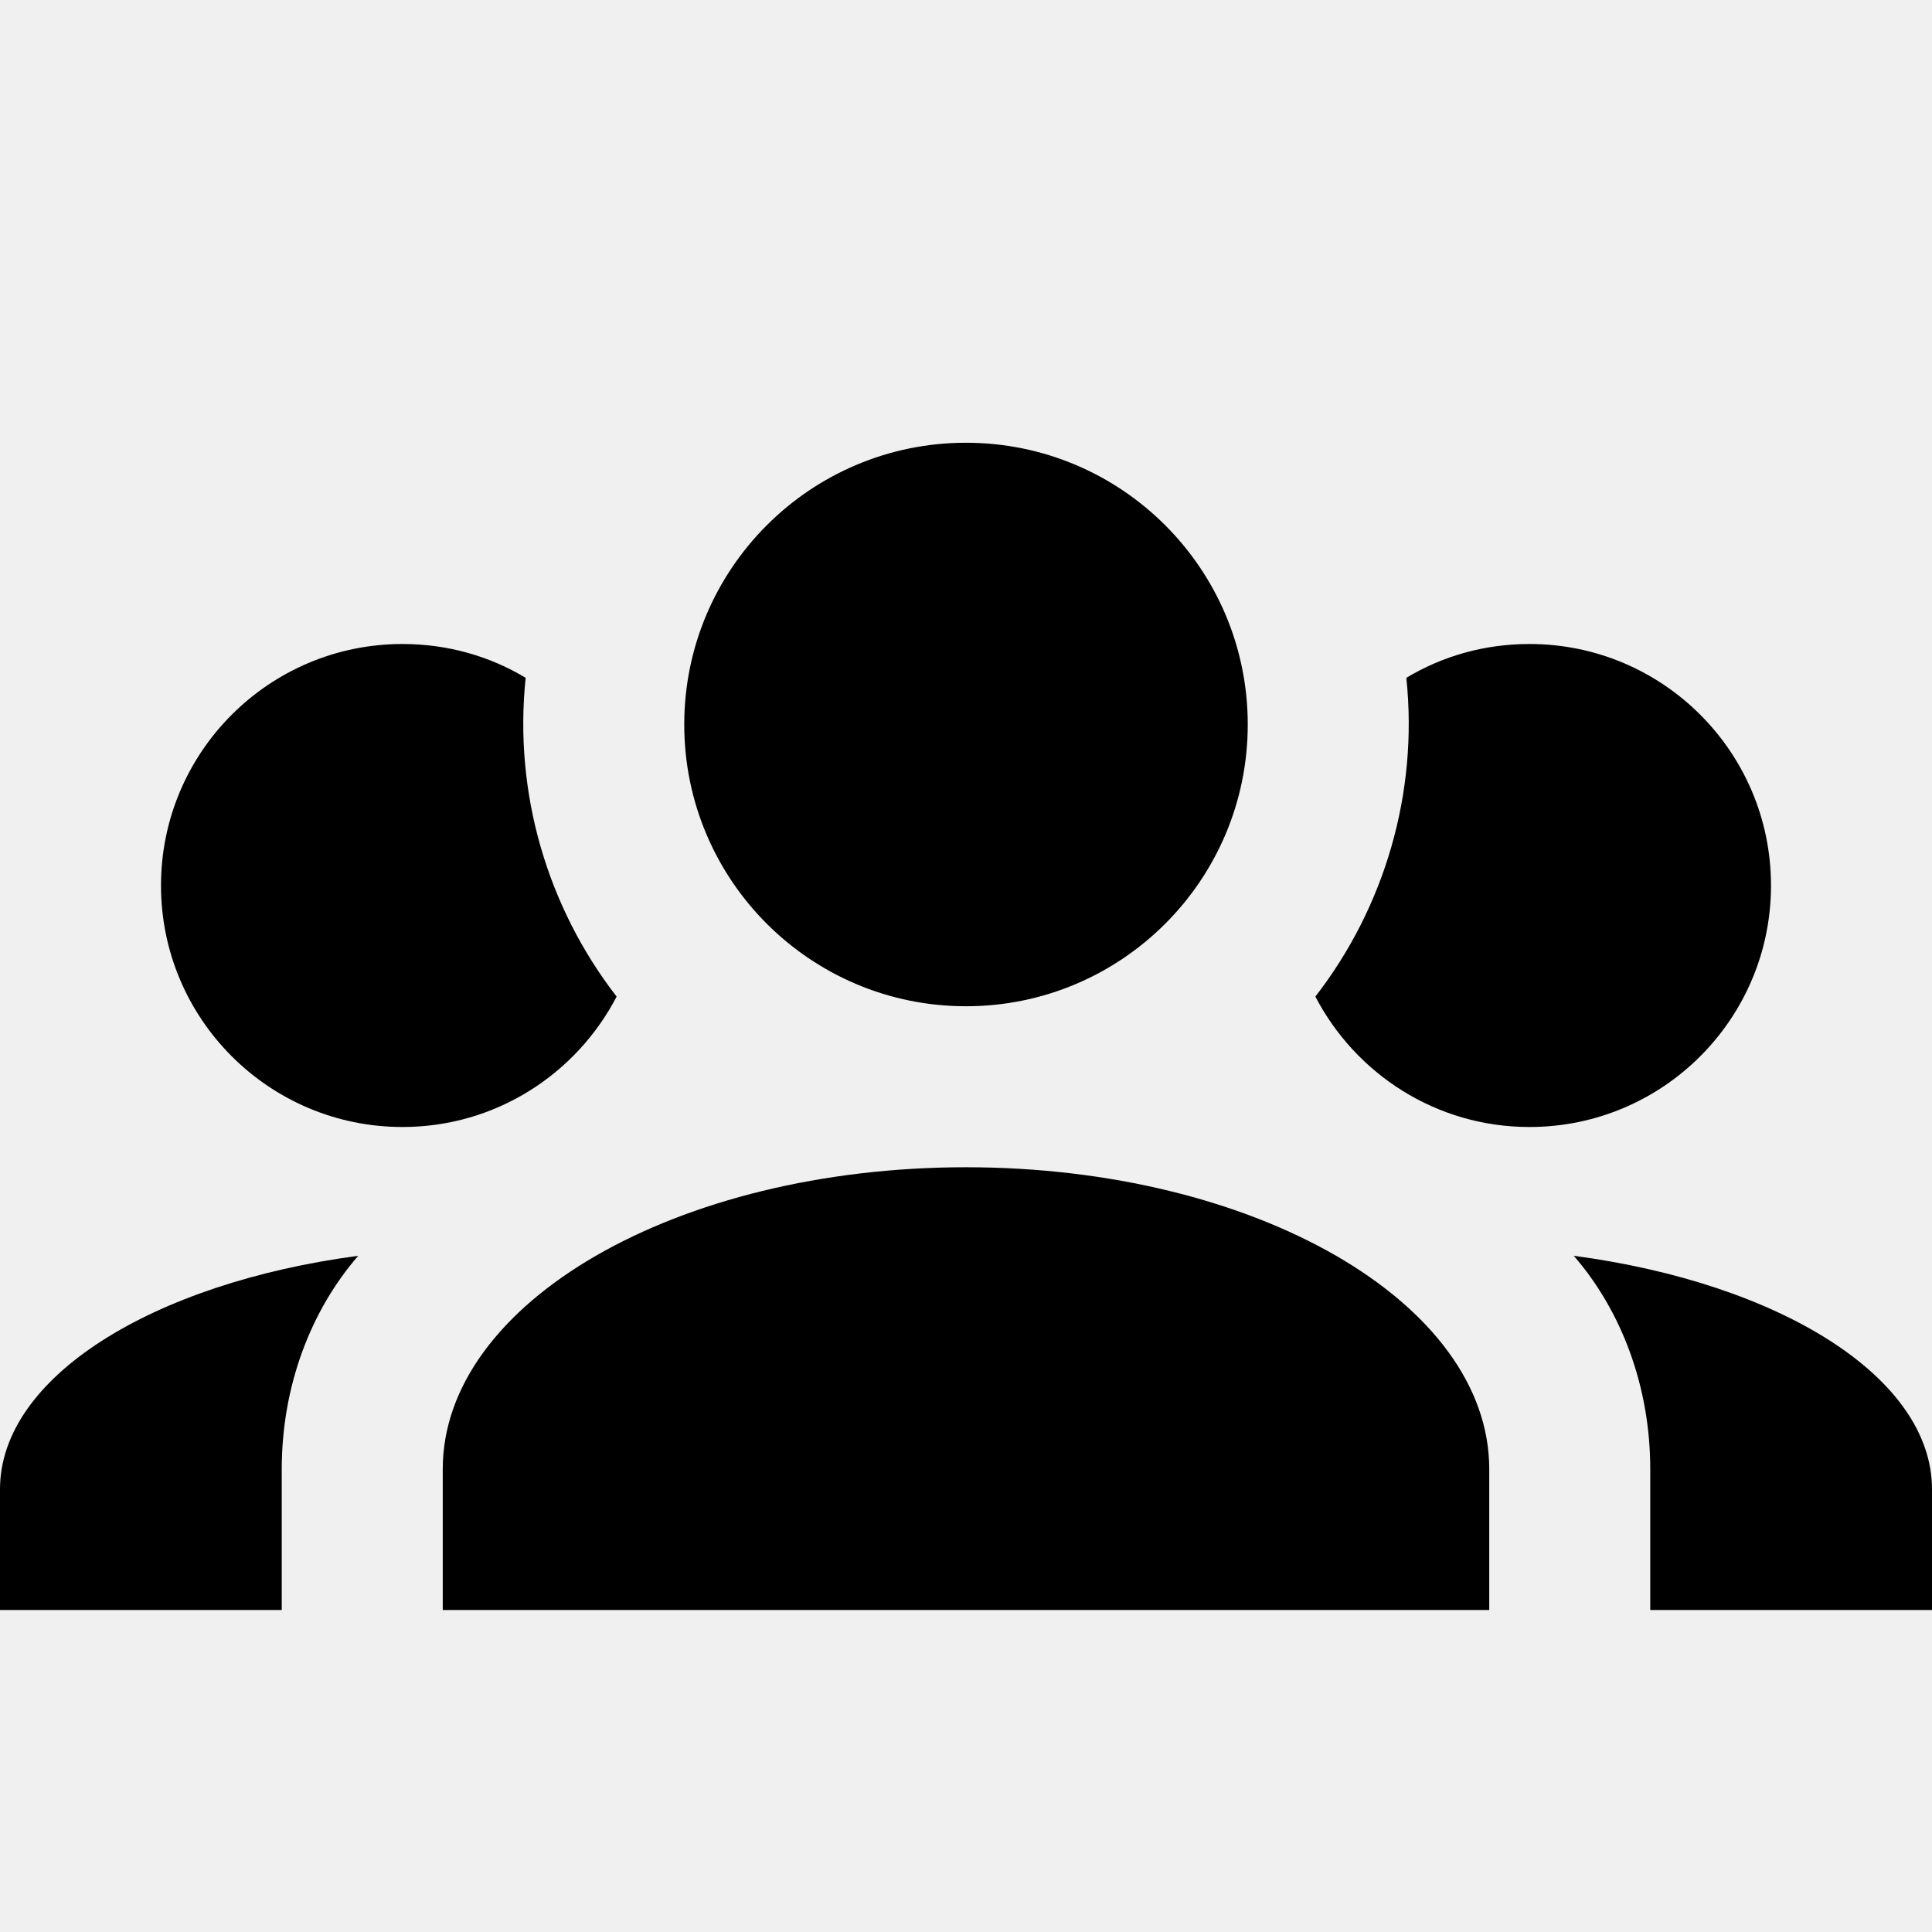
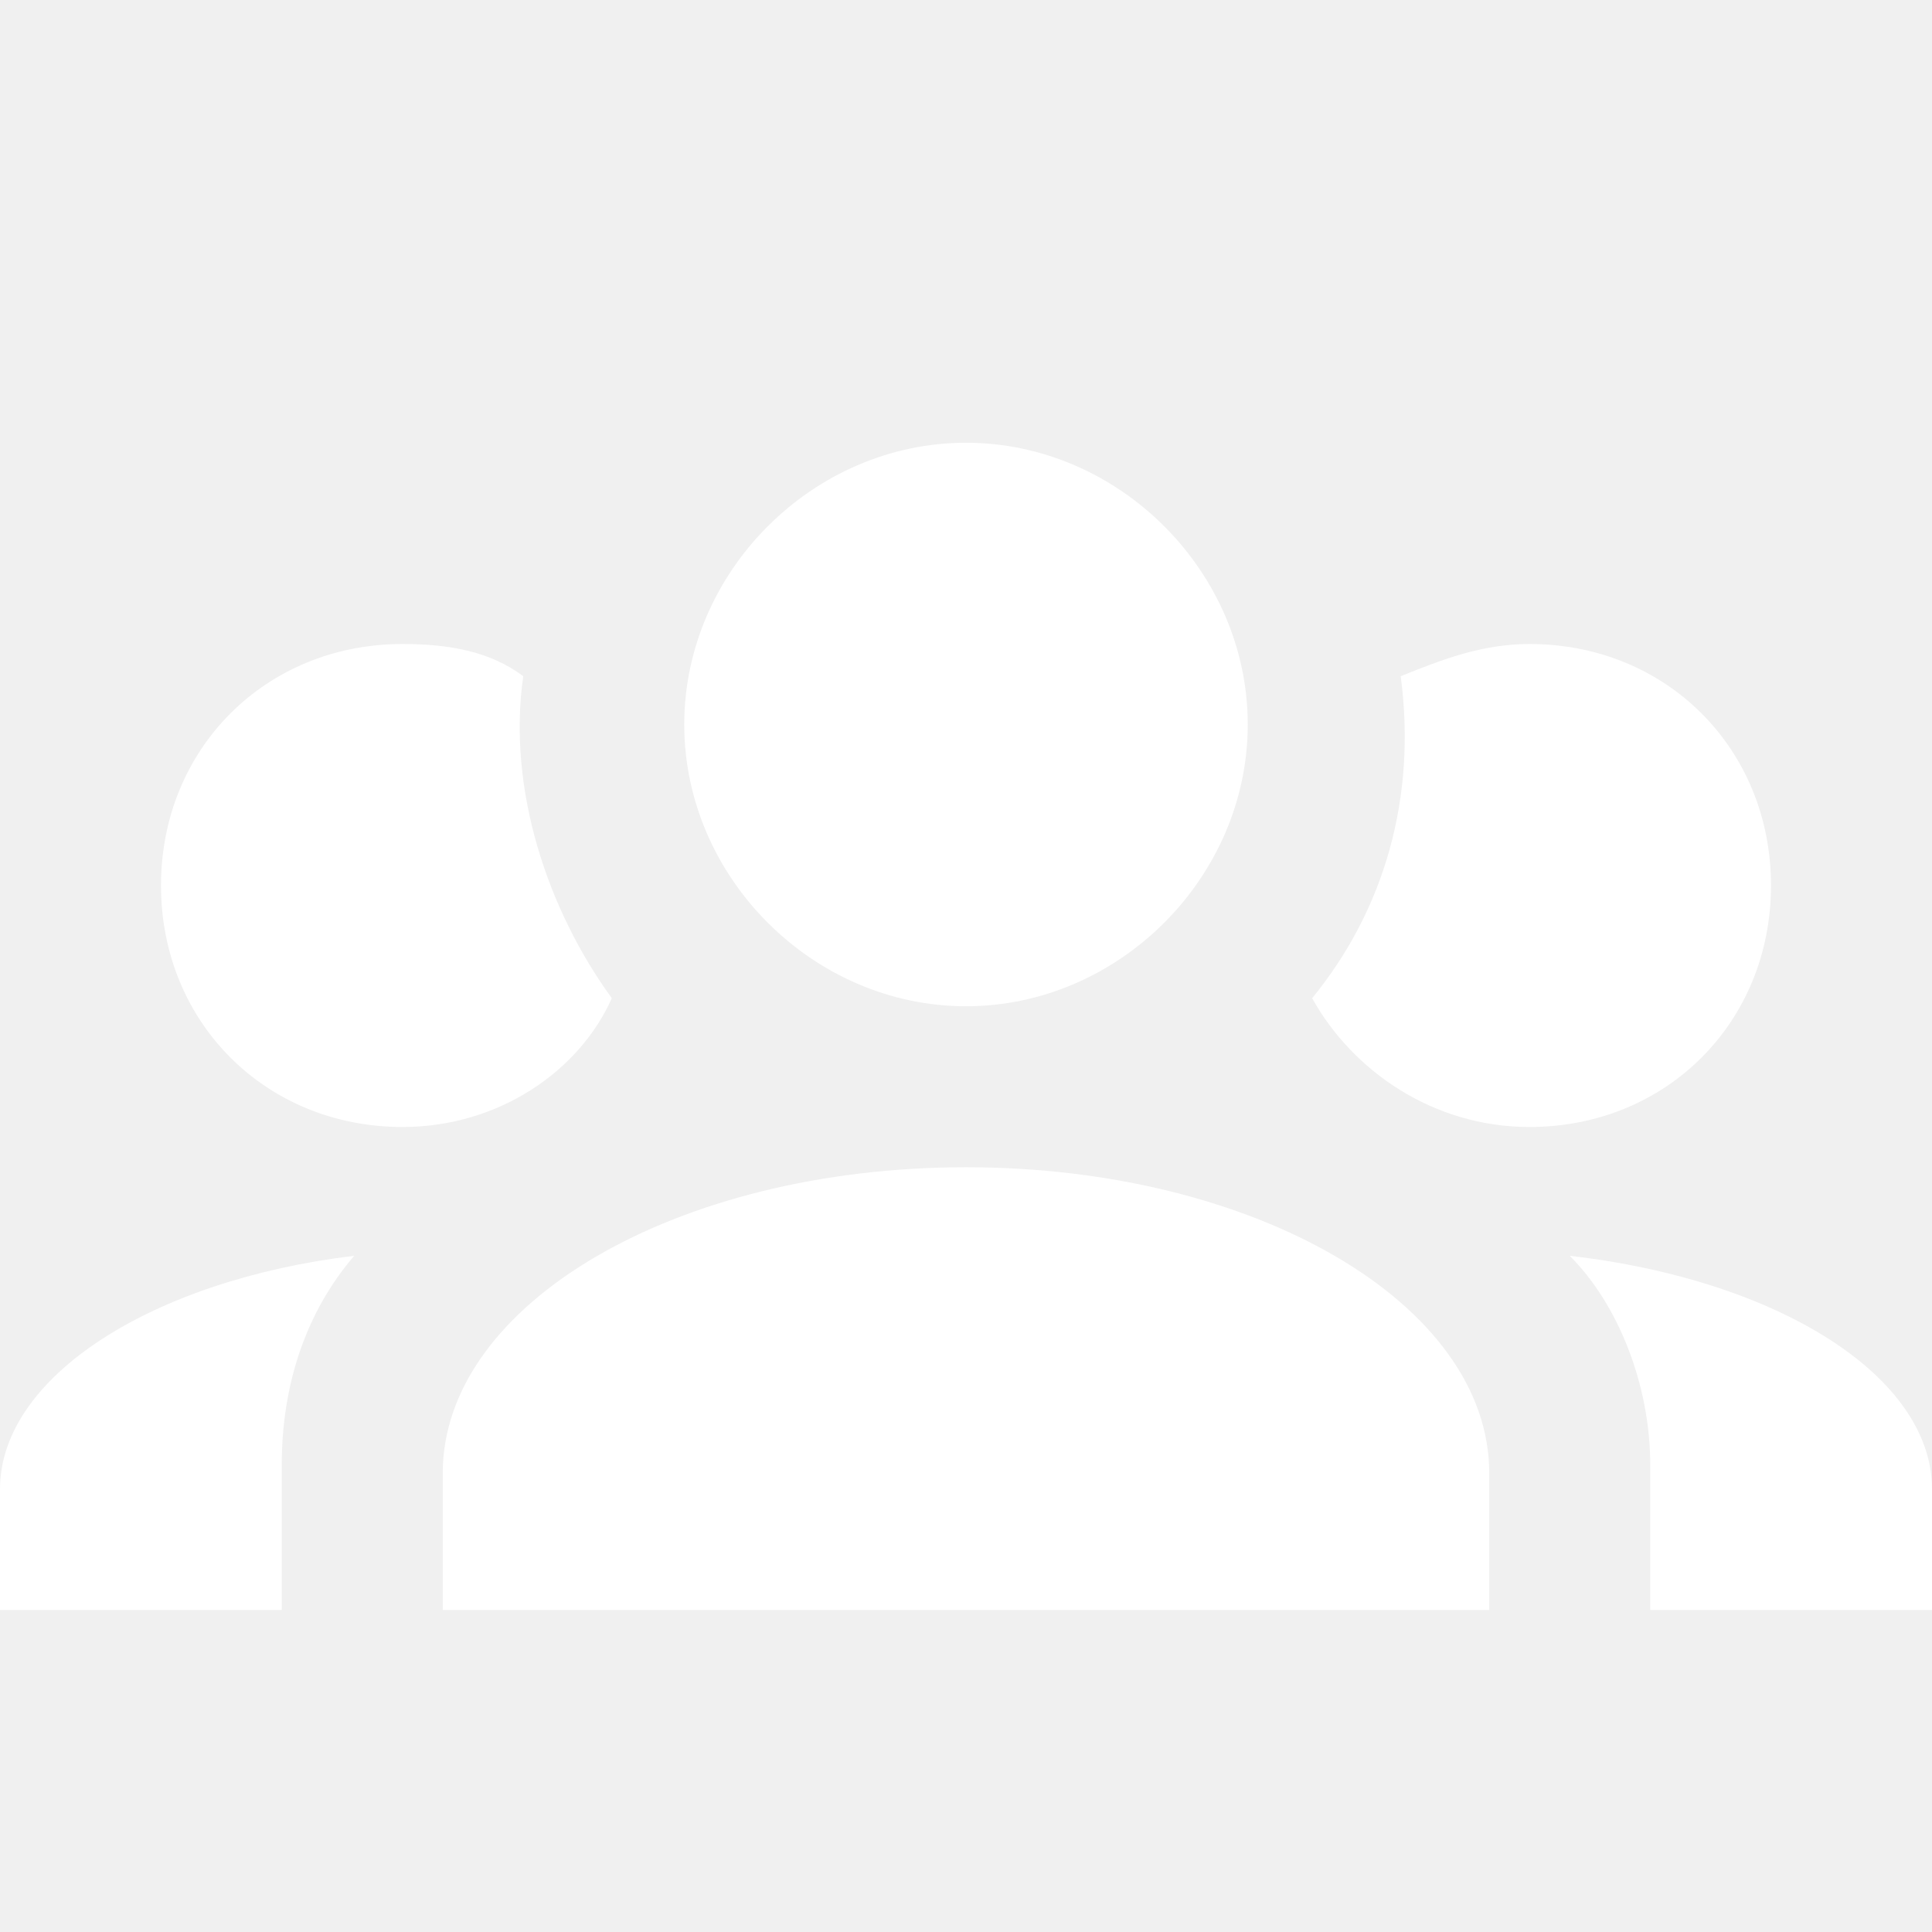
- <svg xmlns="http://www.w3.org/2000/svg" viewBox="0 0 24 24">
-   <path d="M12,5.5A3.5,3.5 0 0,1 15.5,9A3.5,3.5 0 0,1 12,12.5A3.5,3.5 0 0,1 8.5,9A3.5,3.5 0 0,1 12,5.5M5,8C5.56,8 6.08,8.15 6.53,8.42C6.38,9.85 6.8,11.27 7.66,12.38C7.16,13.34 6.16,14 5,14A3,3 0 0,1 2,11A3,3 0 0,1 5,8M19,8A3,3 0 0,1 22,11A3,3 0 0,1 19,14C17.84,14 16.84,13.34 16.34,12.38C17.2,11.27 17.62,9.85 17.47,8.42C17.92,8.15 18.44,8 19,8M5.5,18.25C5.5,16.18 8.41,14.5 12,14.5C15.59,14.5 18.5,16.18 18.5,18.25V20H5.5V18.25M0,20V18.5C0,17.11 1.89,15.94 4.45,15.6C3.86,16.28 3.5,17.22 3.5,18.25V20H0M24,20H20.5V18.25C20.5,17.22 20.14,16.28 19.55,15.6C22.11,15.94 24,17.11 24,18.5V20Z" />
+ <svg xmlns="http://www.w3.org/2000/svg" version="1.1" id="Layer_1" x="0px" y="0px" viewBox="0 0 24 24" style="enable-background:new 0 0 24 24;" xml:space="preserve">
+   <style type="text/css">
+ 	.st0{fill:#FFFFFF;}
+ </style>
+   <path class="st0" d="M12,5.5c1.9,0,3.5,1.6,3.5,3.5s-1.6,3.5-3.5,3.5S8.5,10.9,8.5,9S10.1,5.5,12,5.5 M5,8c0.6,0,1.1,0.1,1.5,0.4  c-0.2,1.4,0.3,2.9,1.1,4C7.2,13.3,6.2,14,5,14c-1.7,0-3-1.3-3-3S3.3,8,5,8 M19,8c1.7,0,3,1.3,3,3s-1.3,3-3,3c-1.2,0-2.2-0.7-2.7-1.6  c0.9-1.1,1.3-2.5,1.1-4C17.9,8.2,18.4,8,19,8 M5.5,18.3c0-2.1,2.9-3.8,6.5-3.8s6.5,1.7,6.5,3.8V20h-13V18.3 M0,20v-1.5  c0-1.4,1.9-2.6,4.4-2.9c-0.6,0.7-0.9,1.6-0.9,2.6V20H0 M24,20h-3.5v-1.8c0-1-0.4-2-1-2.6c2.6,0.3,4.5,1.5,4.5,2.9V20z" />
</svg>
